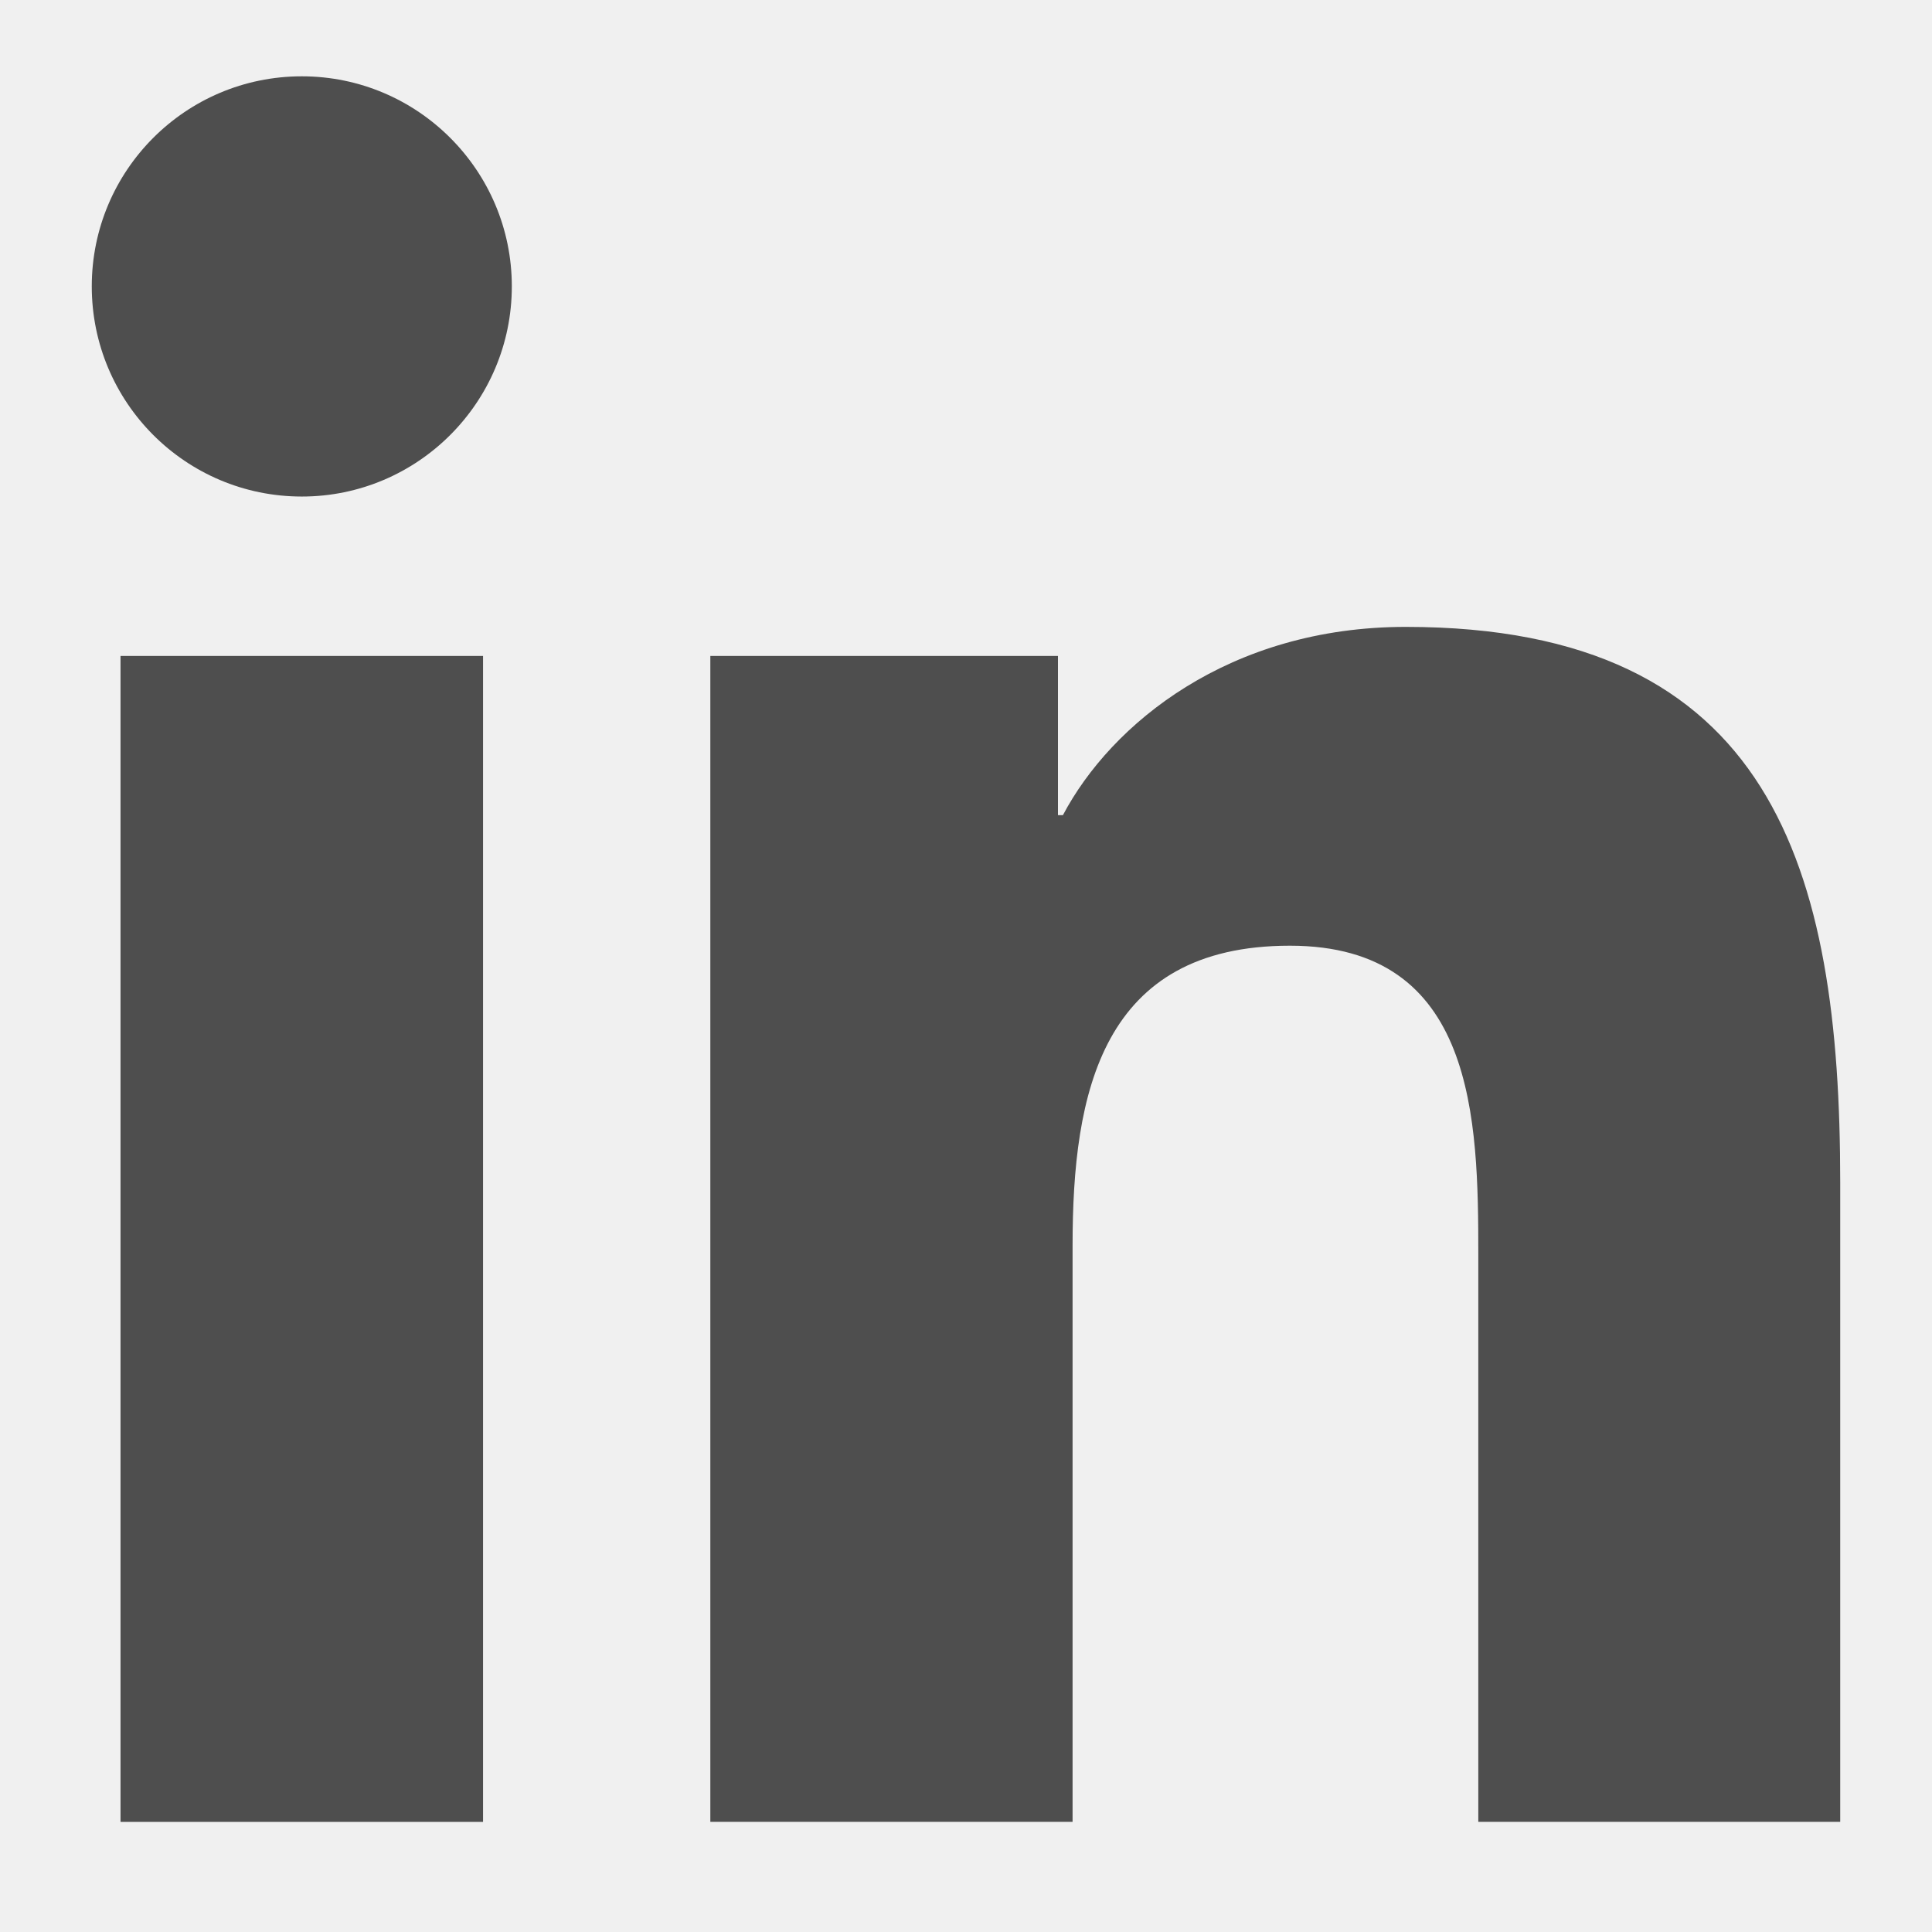
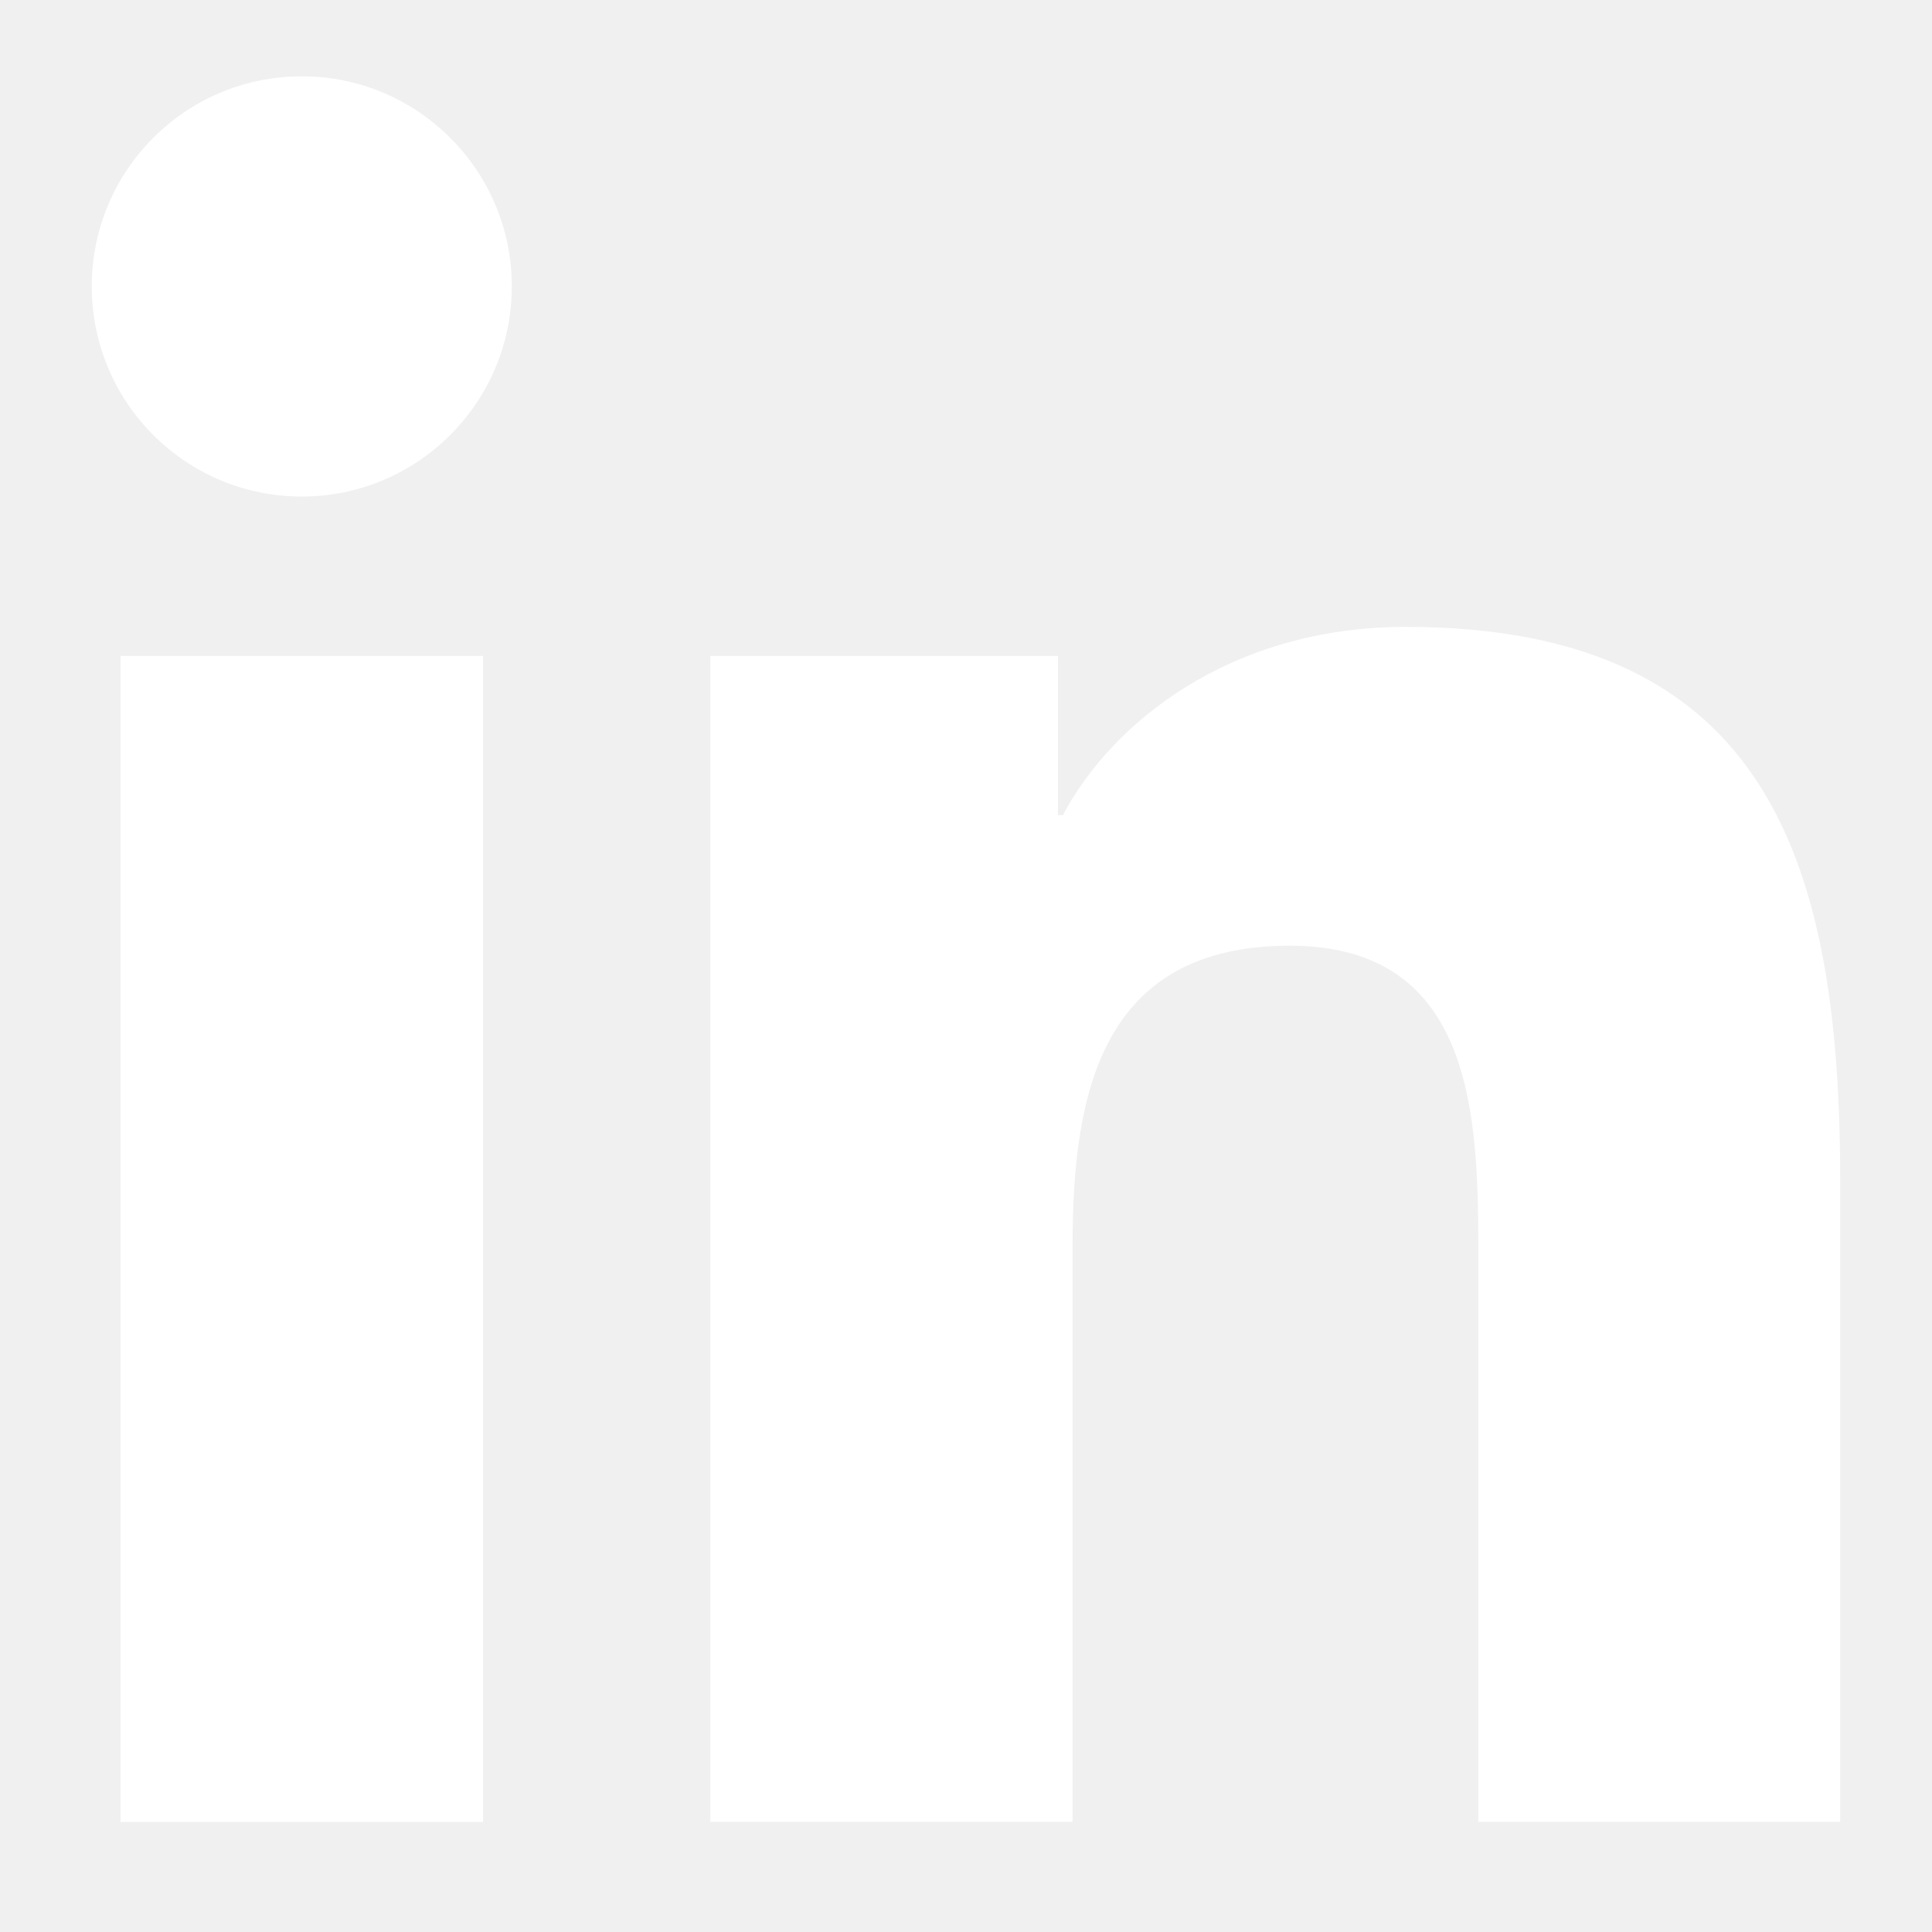
<svg xmlns="http://www.w3.org/2000/svg" width="120" height="120" viewBox="0 0 120 120">
-   <path fill="#4e4e4e" d="M7.486 40.742h22.517v72.418H7.486V40.742zM18.746 4.74c7.196 0 13.044 5.847 13.044 13.046 0 7.207-5.848 13.055-13.044 13.055C11.53 30.84 5.7 24.994 5.7 17.787c0-7.2 5.83-13.047 13.046-13.047" />
-   <path fill="#4e4e4e" d="M44.12 40.742h21.592v9.89h.307c3.004-5.69 10.348-11.695 21.298-11.695 22.775 0 26.982 14.995 26.982 34.502v39.72H91.82V77.944c0-8.403-.166-19.205-11.7-19.205-11.713 0-13.5 9.15-13.5 18.595v35.825h-22.5V40.742z" />
+   <path fill="#ffffff" d="M7.486 40.742h22.517v72.418H7.486V40.742zM18.746 4.74c7.196 0 13.044 5.847 13.044 13.046 0 7.207-5.848 13.055-13.044 13.055C11.53 30.84 5.7 24.994 5.7 17.787c0-7.2 5.83-13.047 13.046-13.047" />
+   <path fill="#ffffff" d="M44.12 40.742h21.592v9.89h.307c3.004-5.69 10.348-11.695 21.298-11.695 22.775 0 26.982 14.995 26.982 34.502v39.72H91.82V77.944c0-8.403-.166-19.205-11.7-19.205-11.713 0-13.5 9.15-13.5 18.595v35.825h-22.5V40.742z" />
</svg>
